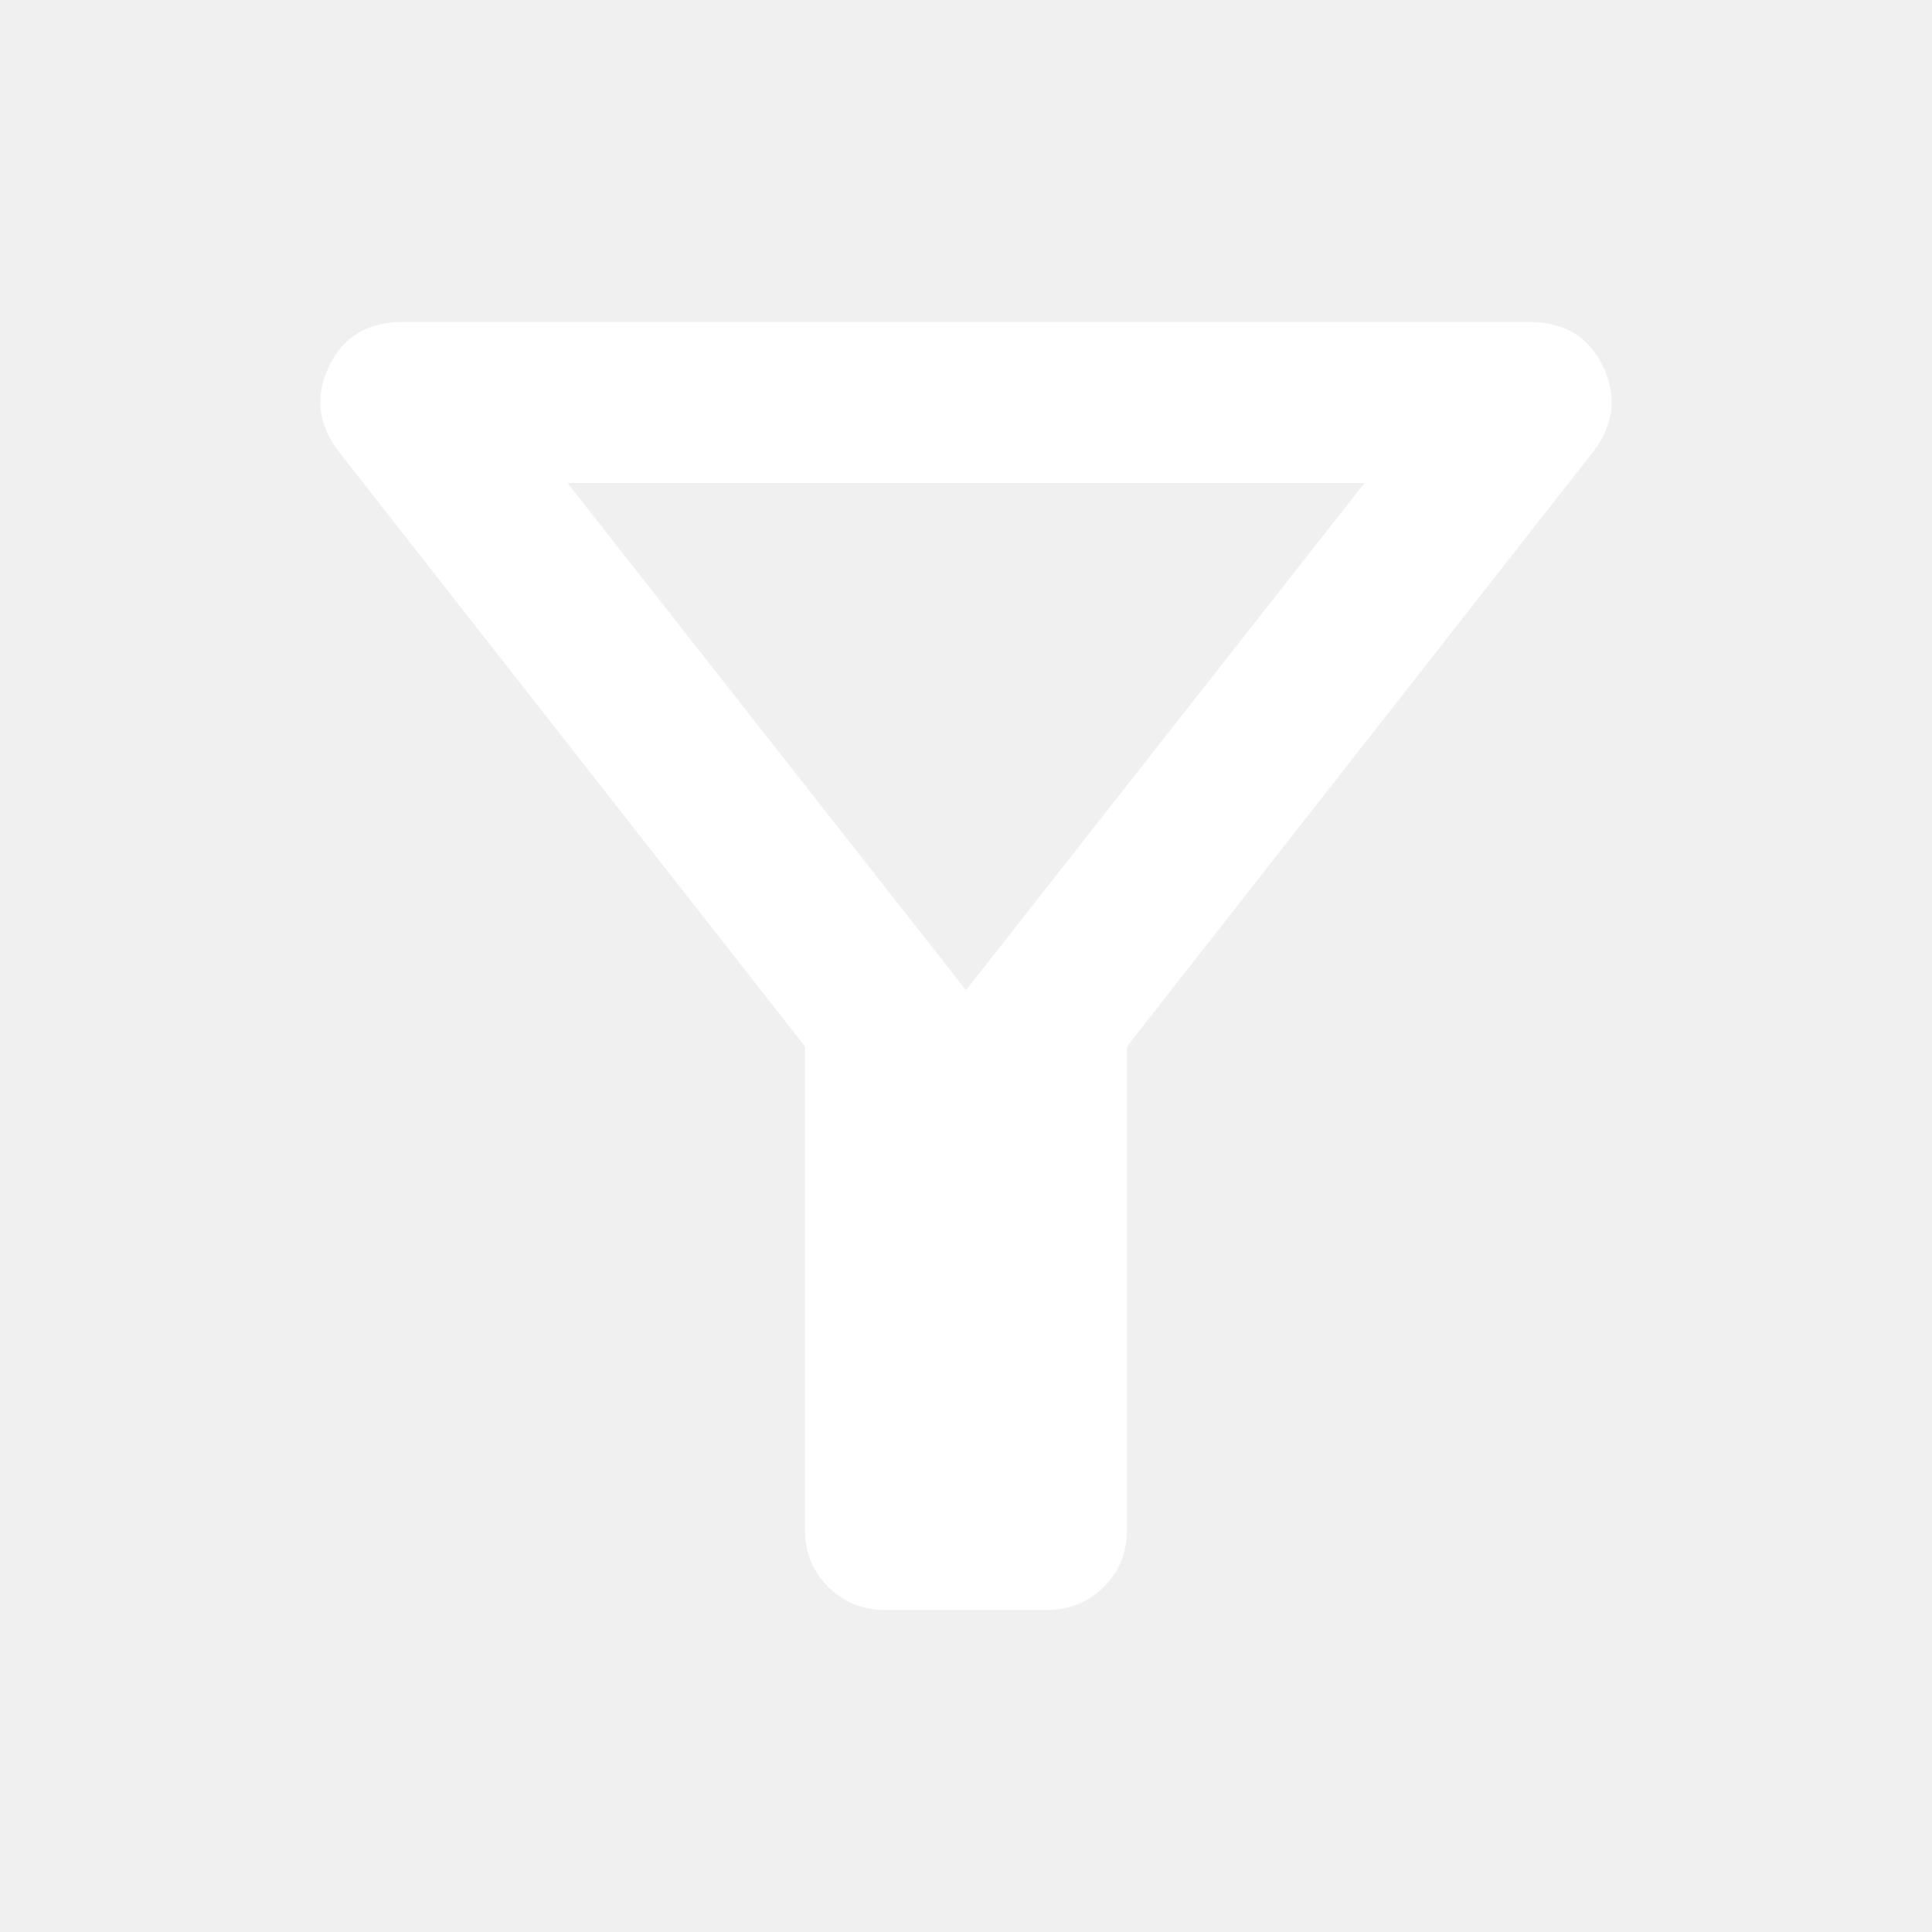
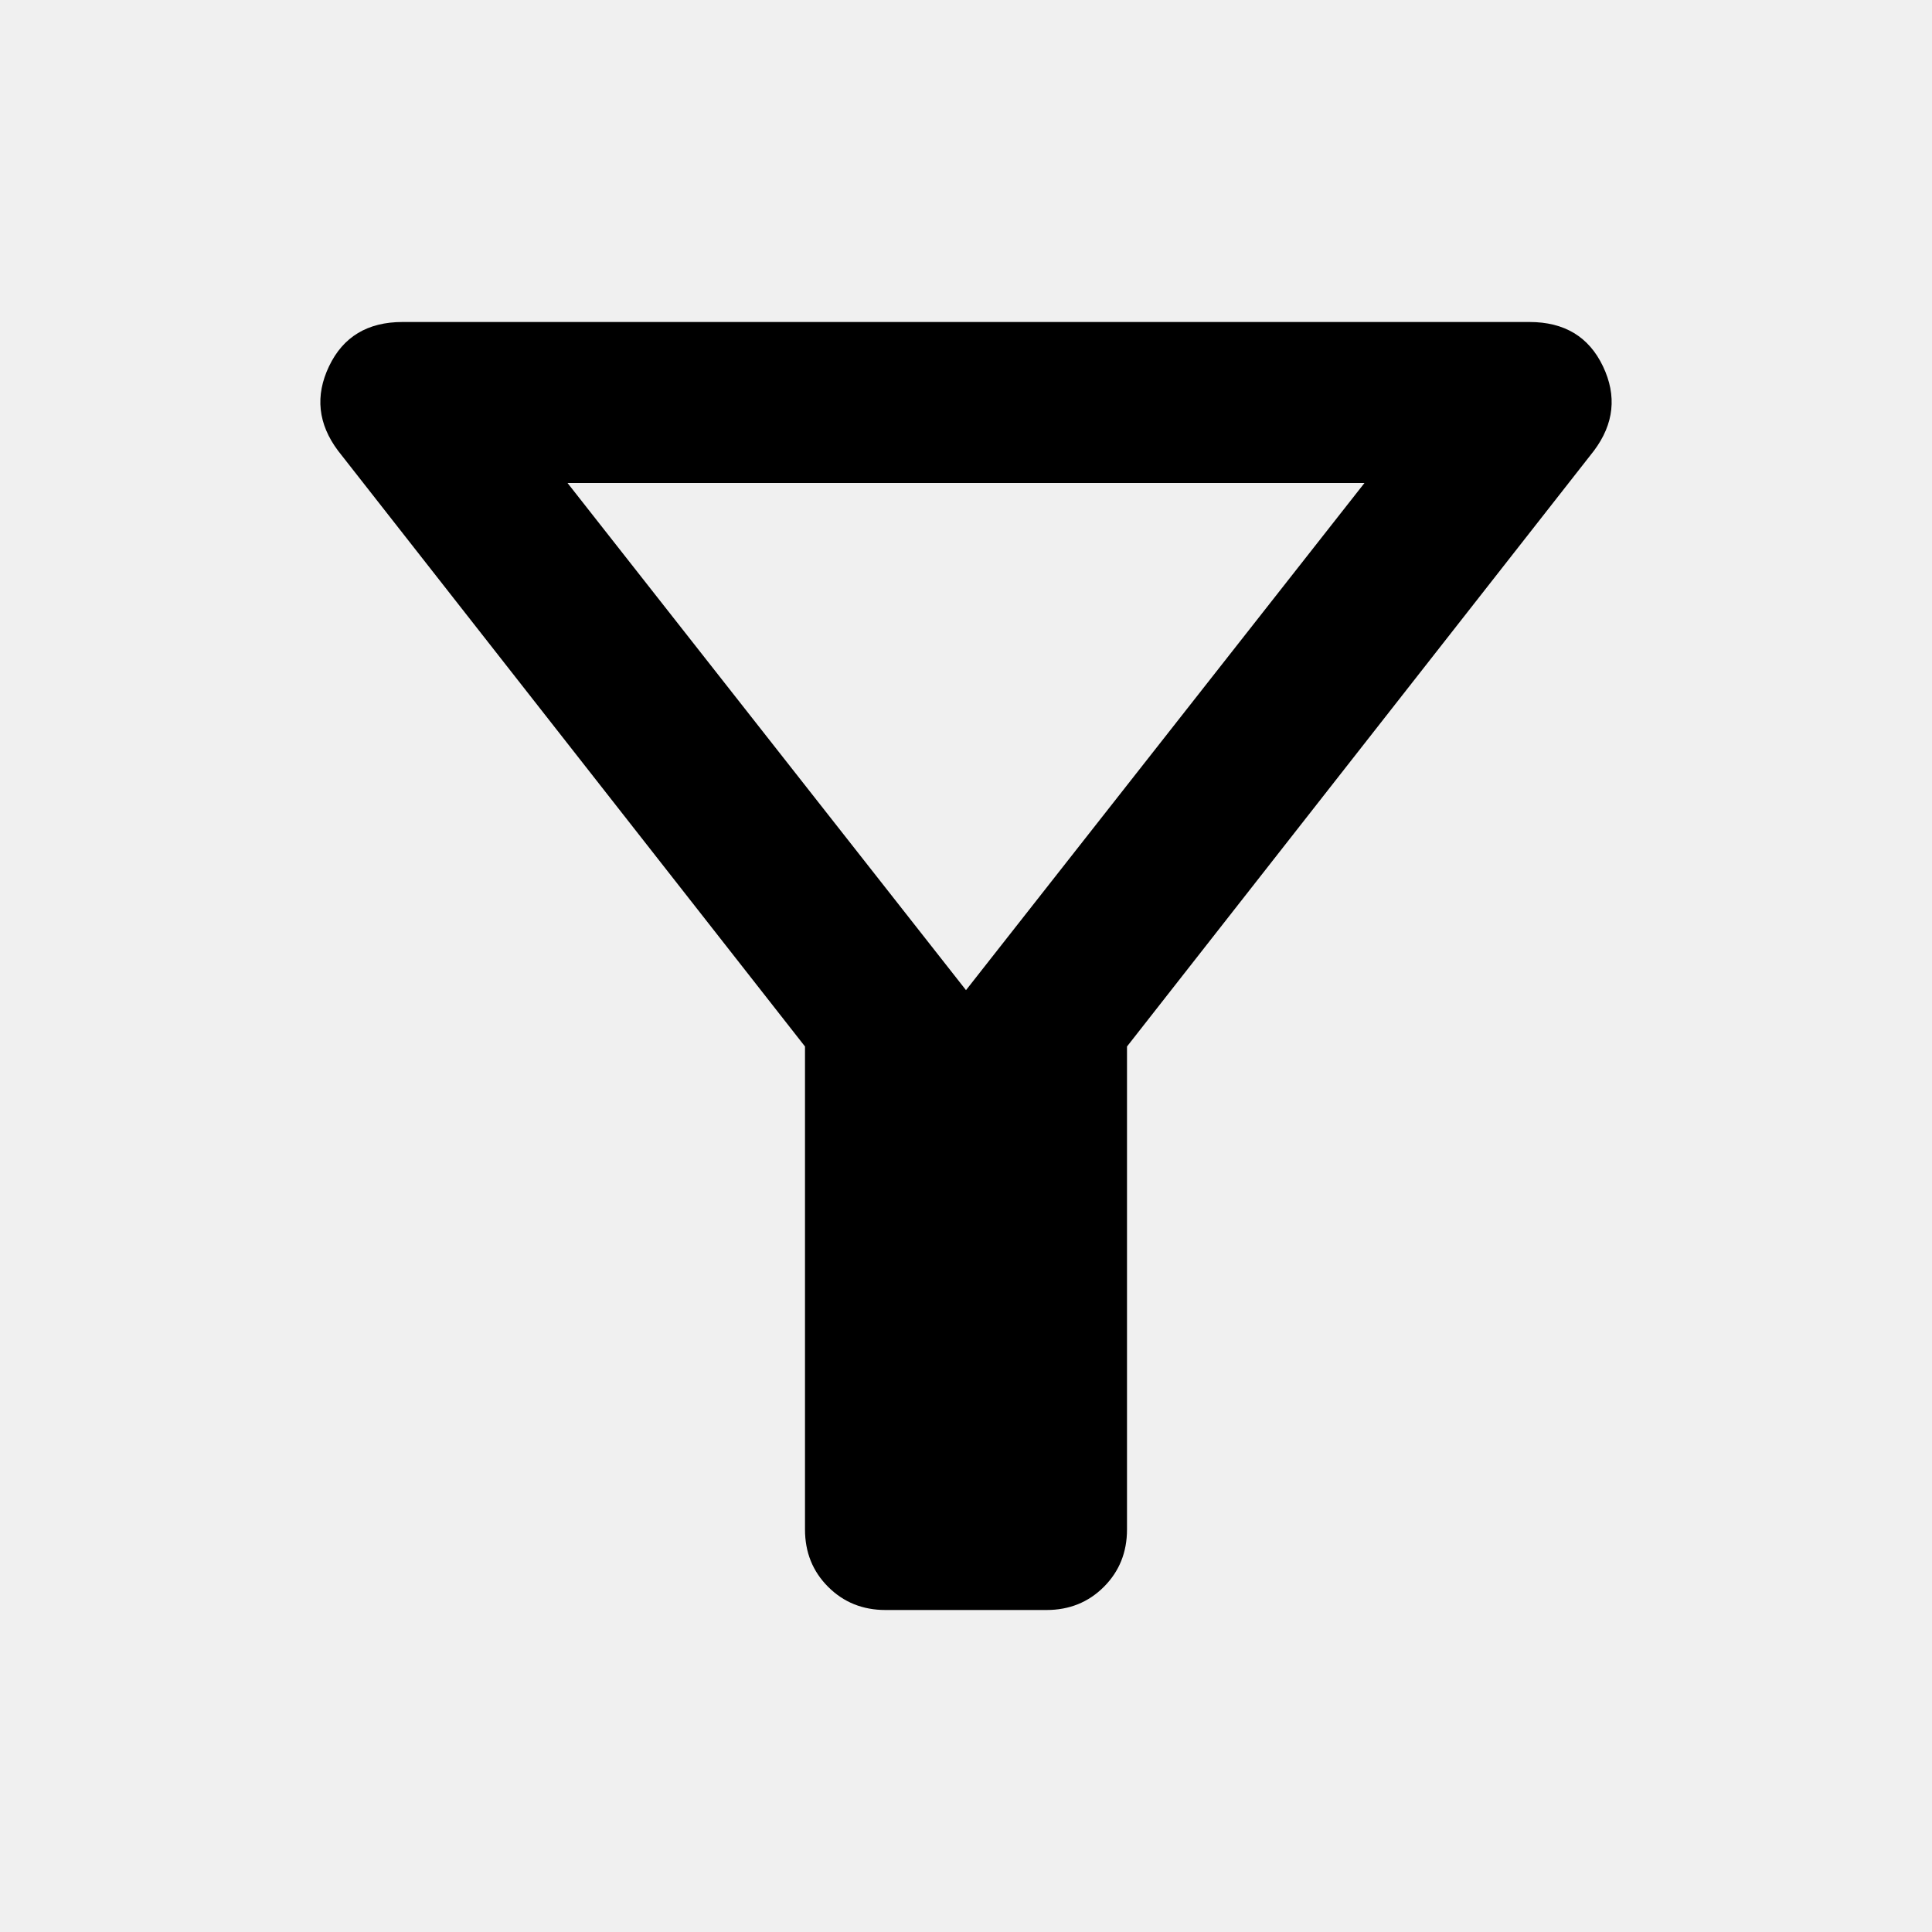
- <svg xmlns="http://www.w3.org/2000/svg" height="40px" viewBox="0 -960 960 960" width="40px" fill="#FFFFFF">
+ <svg xmlns="http://www.w3.org/2000/svg" height="40px" viewBox="0 -960 960 960" width="40px" fill="#000000">
  <path d="M440-160q-17 0-28.5-11.5T400-200v-240L168-736q-15-20-4.5-42t36.5-22h560q26 0 36.5 22t-4.5 42L560-440v240q0 17-11.5 28.5T520-160h-80Zm40-308 198-252H282l198 252Zm0 0Z" />
</svg>
